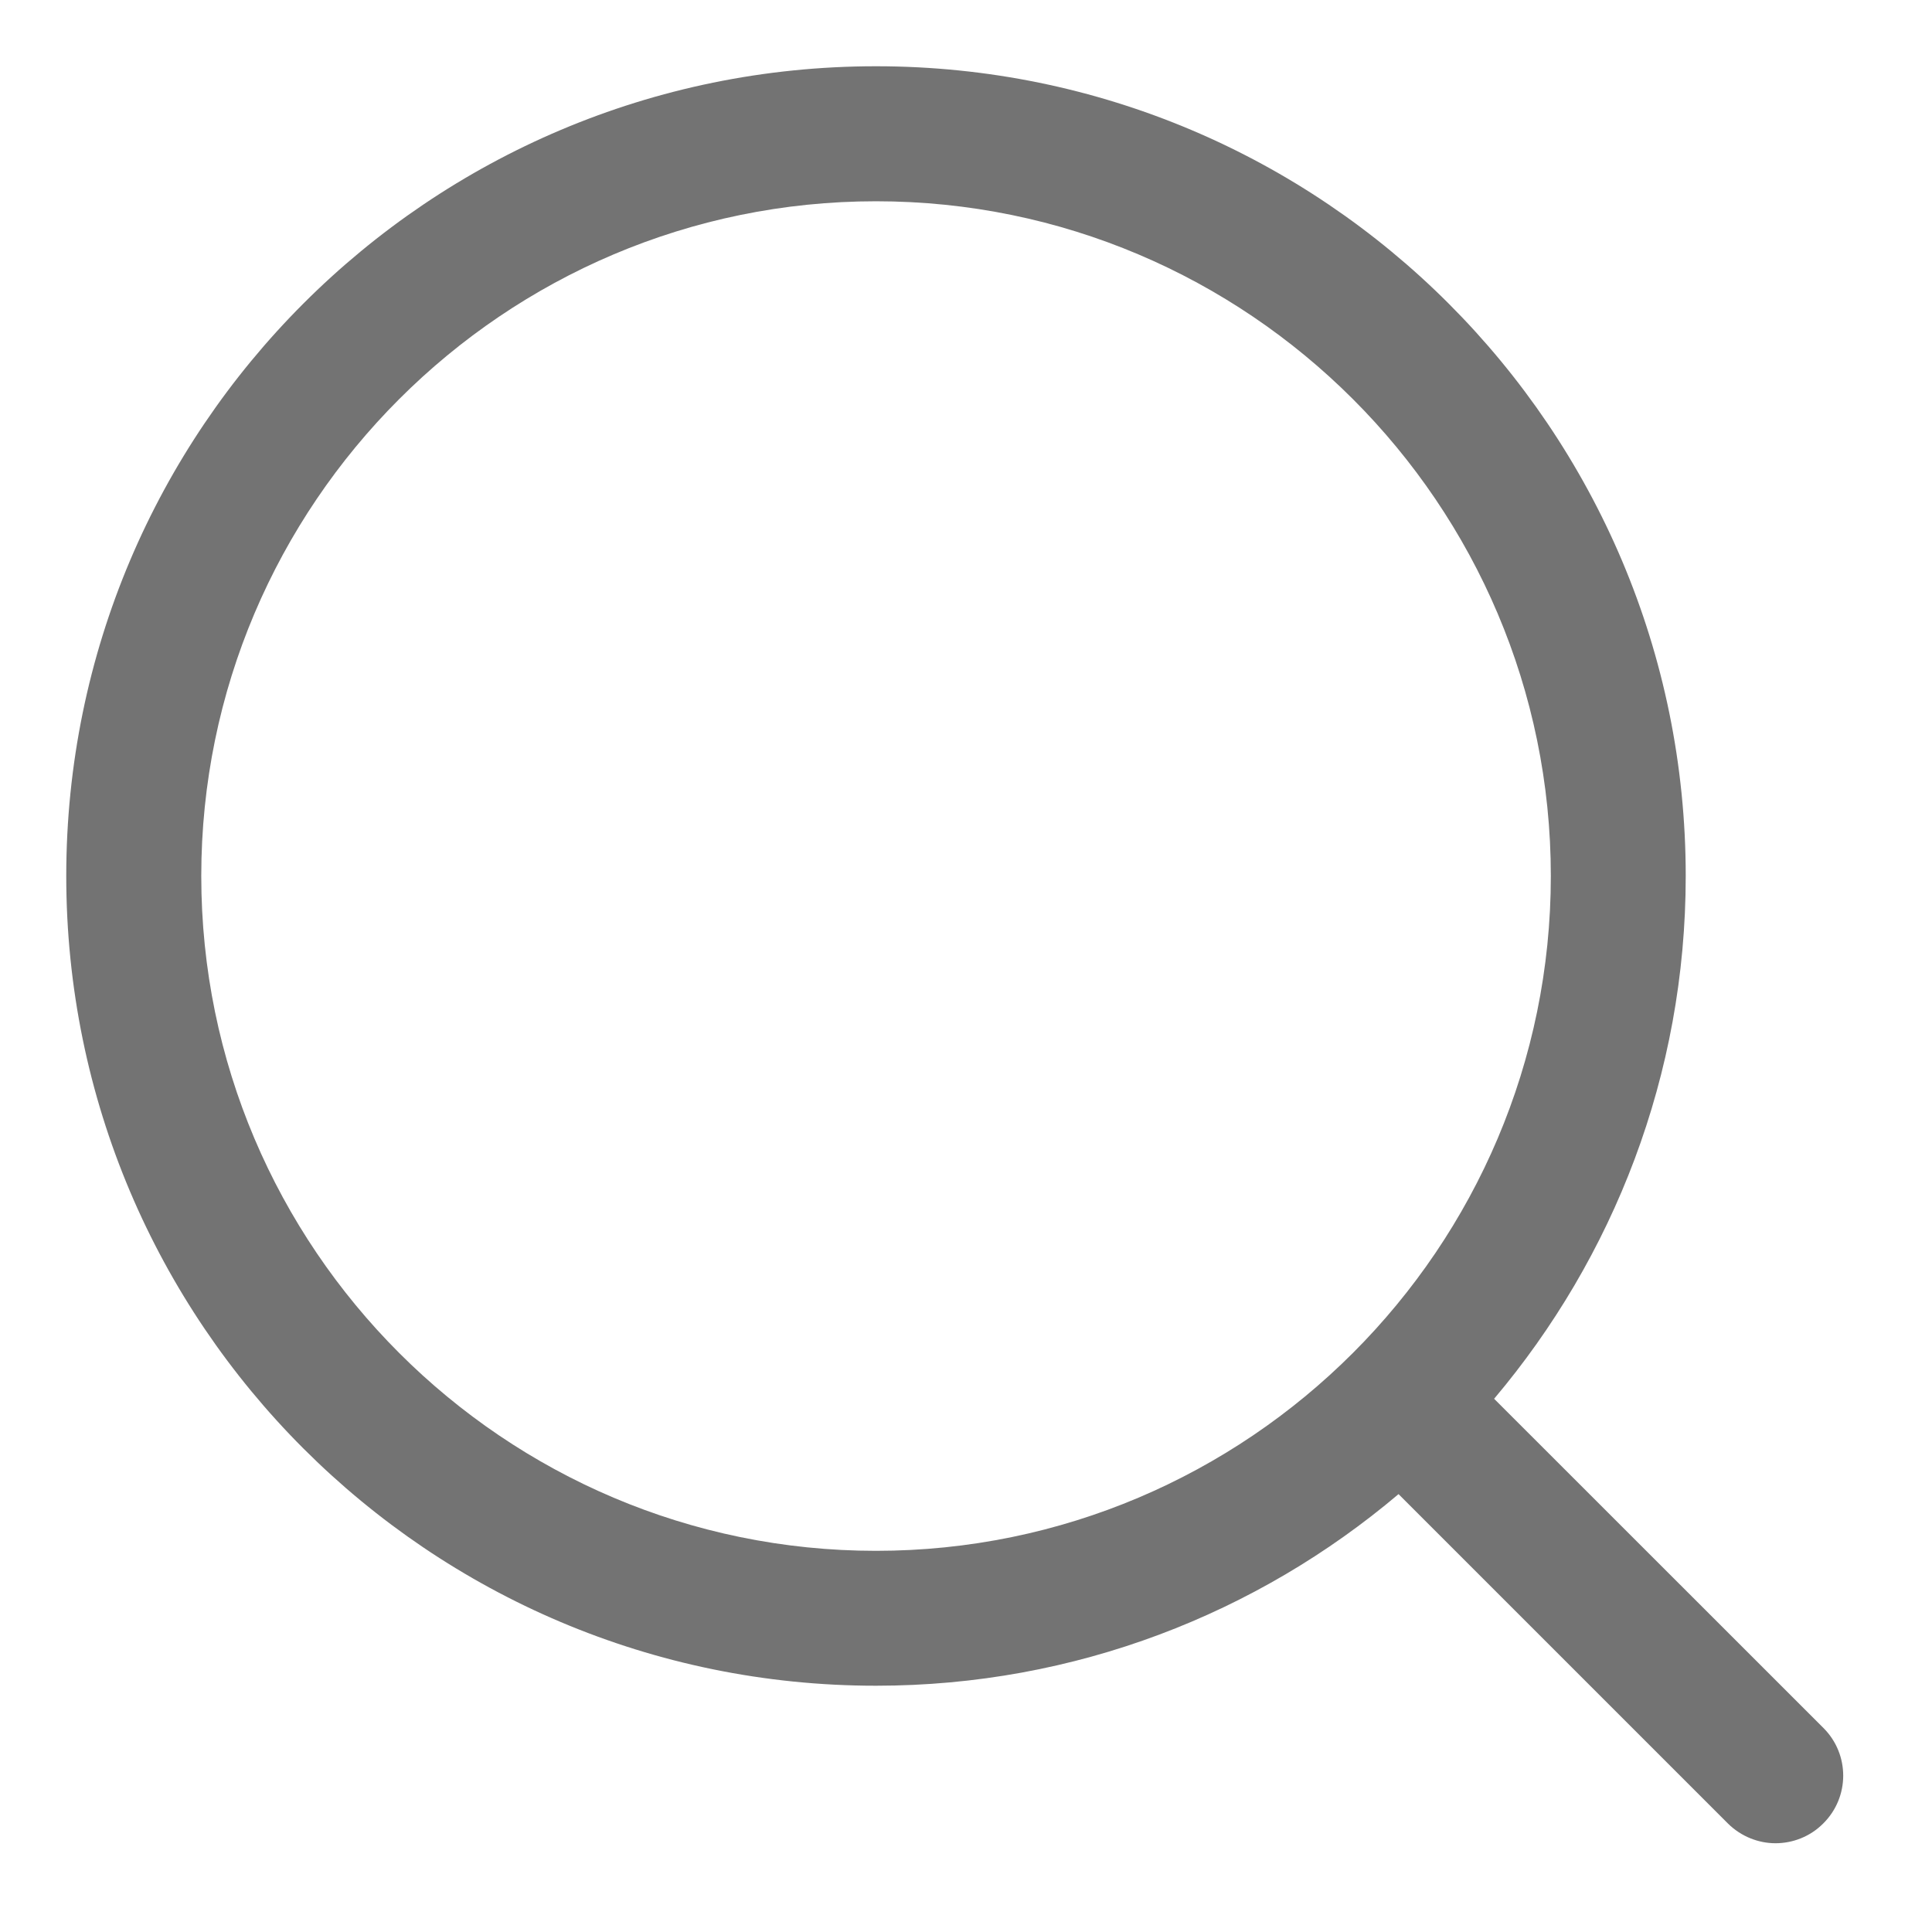
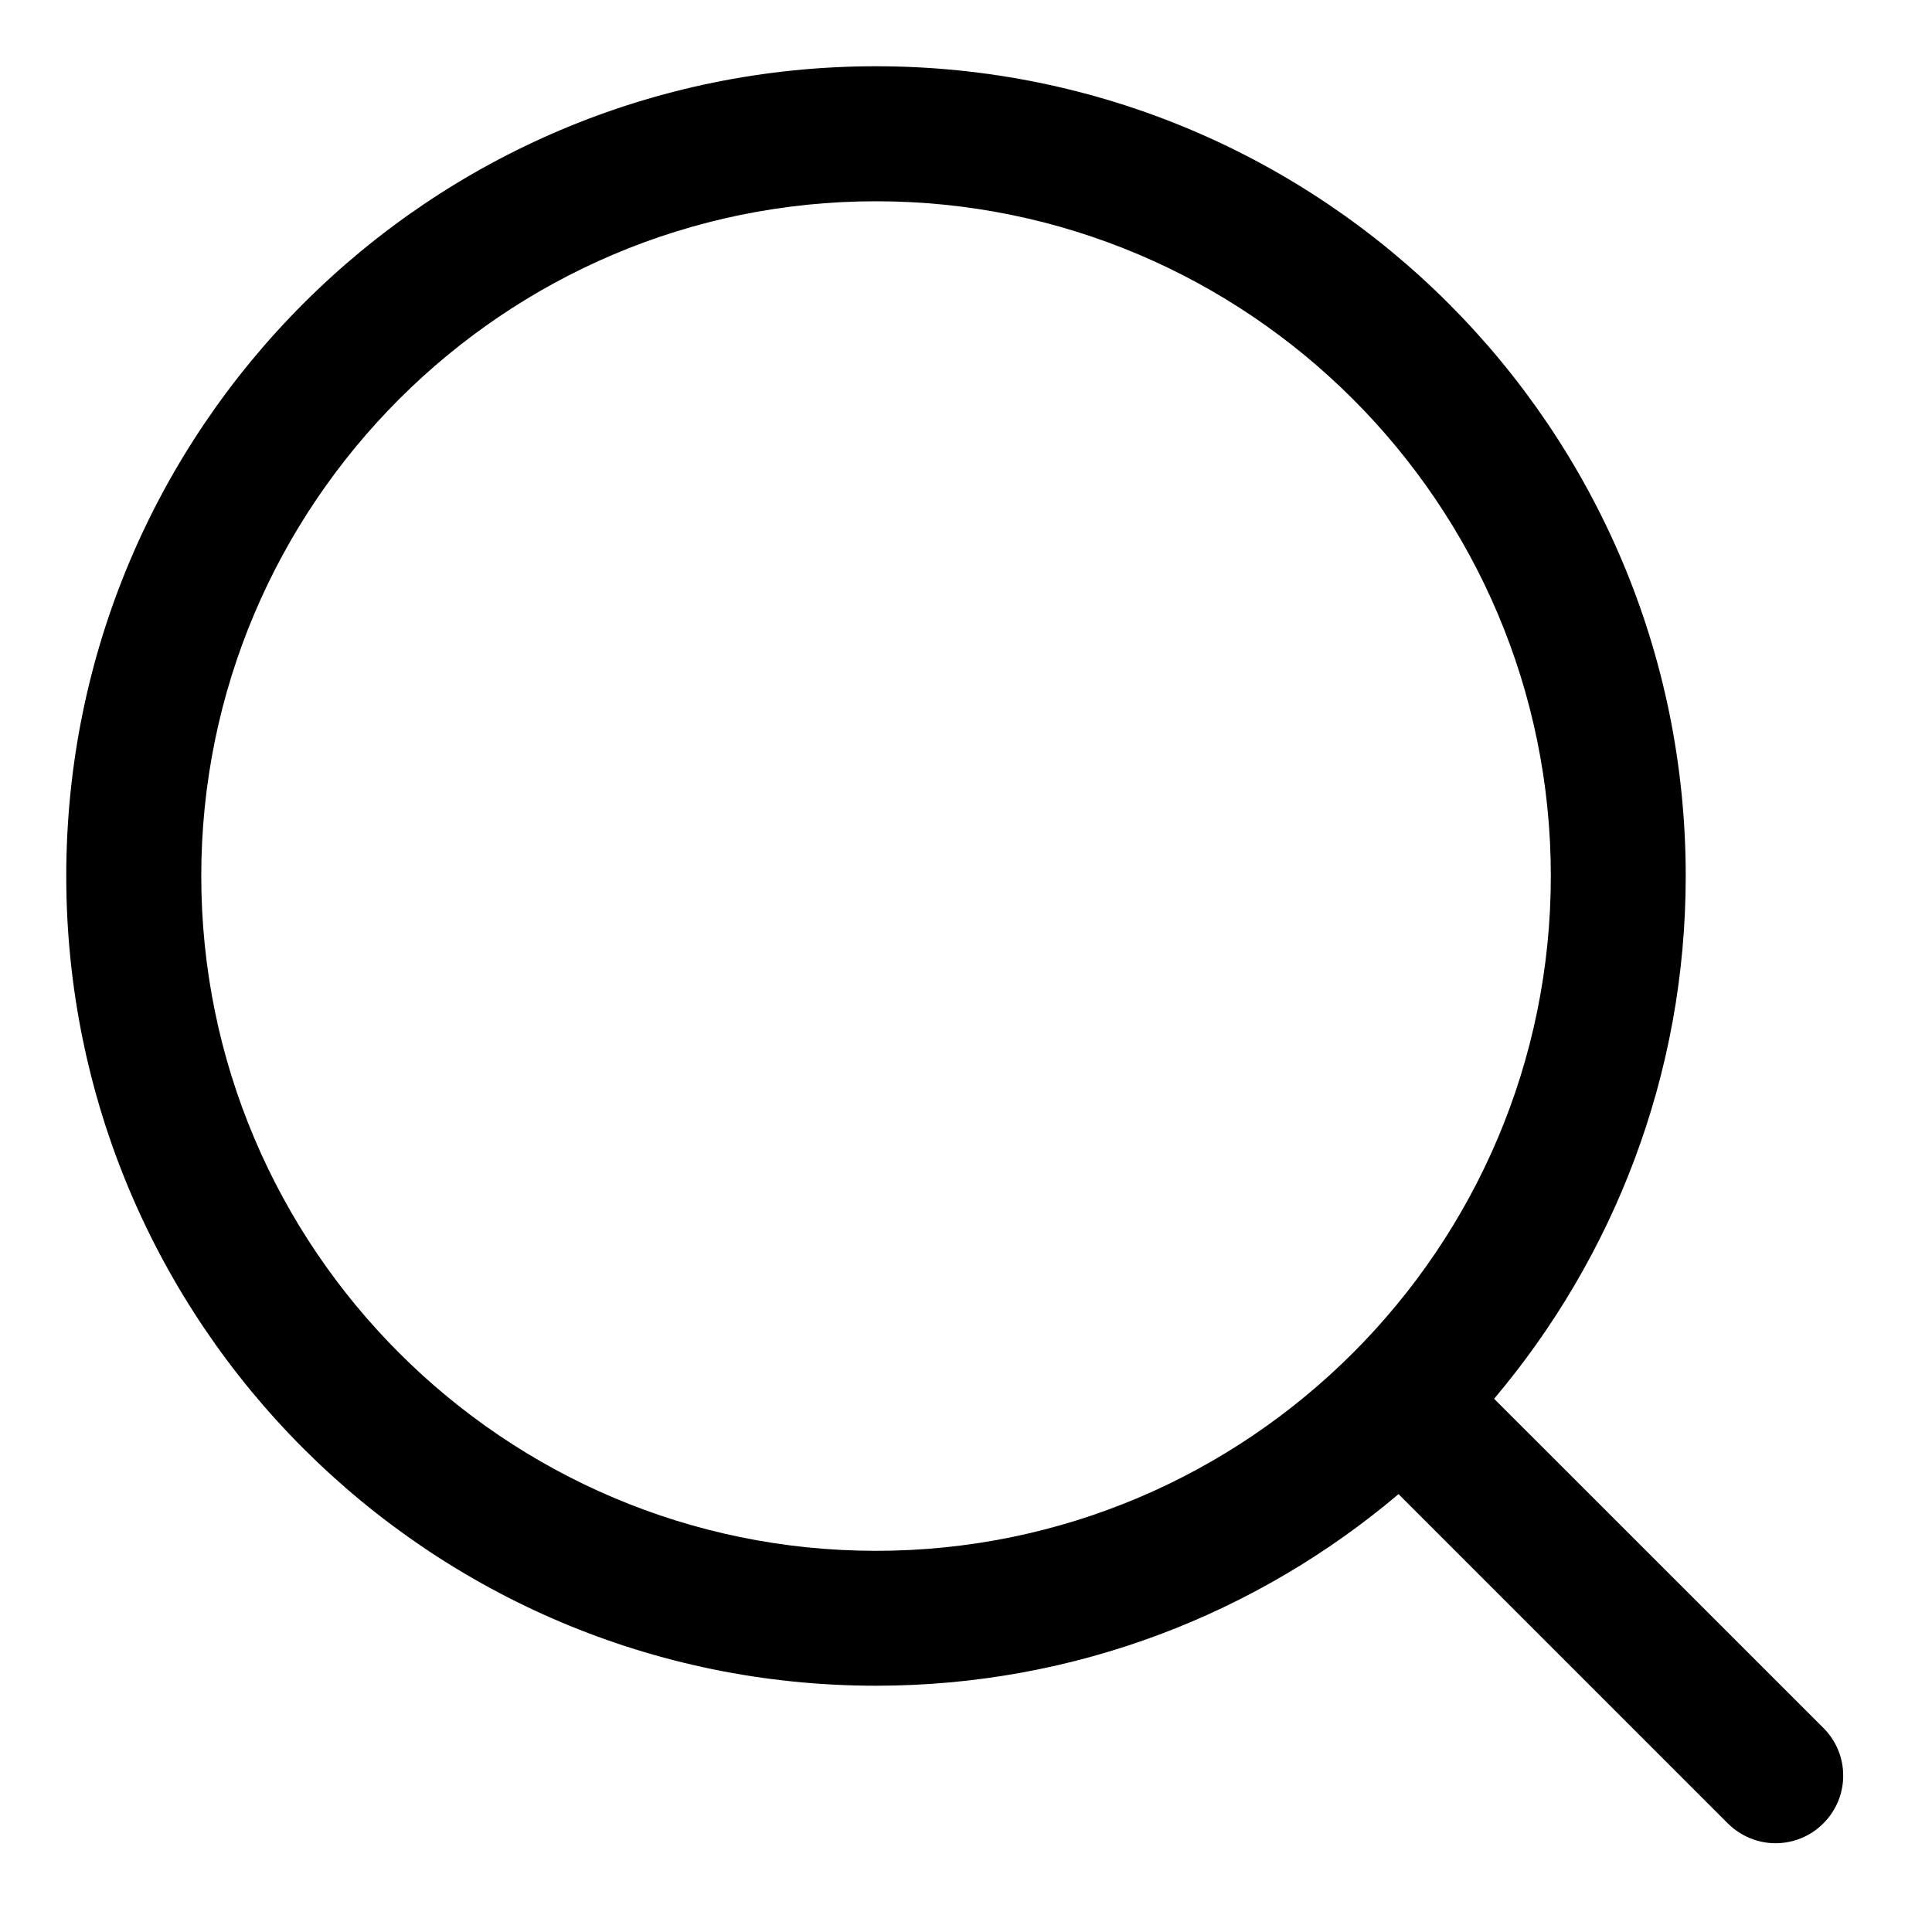
<svg xmlns="http://www.w3.org/2000/svg" width="17" height="17" viewBox="0 0 17 17" fill="none">
  <g id="Group">
-     <path id="Vector" d="M16.045 15.205L13.147 12.308C14.196 11.065 14.833 9.461 14.833 7.708C14.833 3.774 11.643 0.583 7.708 0.583C3.774 0.583 0.583 3.774 0.583 7.708C0.583 11.643 3.774 14.833 7.708 14.833C9.462 14.833 11.065 14.197 12.306 13.147L15.204 16.045C15.32 16.16 15.473 16.219 15.623 16.219C15.774 16.219 15.928 16.161 16.043 16.045C16.277 15.813 16.277 15.437 16.045 15.205ZM1.771 7.708C1.771 4.435 4.435 1.771 7.708 1.771C10.982 1.771 13.646 4.435 13.646 7.708C13.646 10.982 10.982 13.646 7.708 13.646C4.435 13.646 1.771 10.982 1.771 7.708Z" fill="#737373" />
+     <path id="Vector" d="M16.045 15.205L13.147 12.308C14.196 11.065 14.833 9.461 14.833 7.708C14.833 3.774 11.643 0.583 7.708 0.583C3.774 0.583 0.583 3.774 0.583 7.708C0.583 11.643 3.774 14.833 7.708 14.833C9.462 14.833 11.065 14.197 12.306 13.147L15.204 16.045C15.32 16.16 15.473 16.219 15.623 16.219C15.774 16.219 15.928 16.161 16.043 16.045C16.277 15.813 16.277 15.437 16.045 15.205ZM1.771 7.708C1.771 4.435 4.435 1.771 7.708 1.771C10.982 1.771 13.646 4.435 13.646 7.708C13.646 10.982 10.982 13.646 7.708 13.646C4.435 13.646 1.771 10.982 1.771 7.708Z" fill="currentColor" />
  </g>
</svg>
